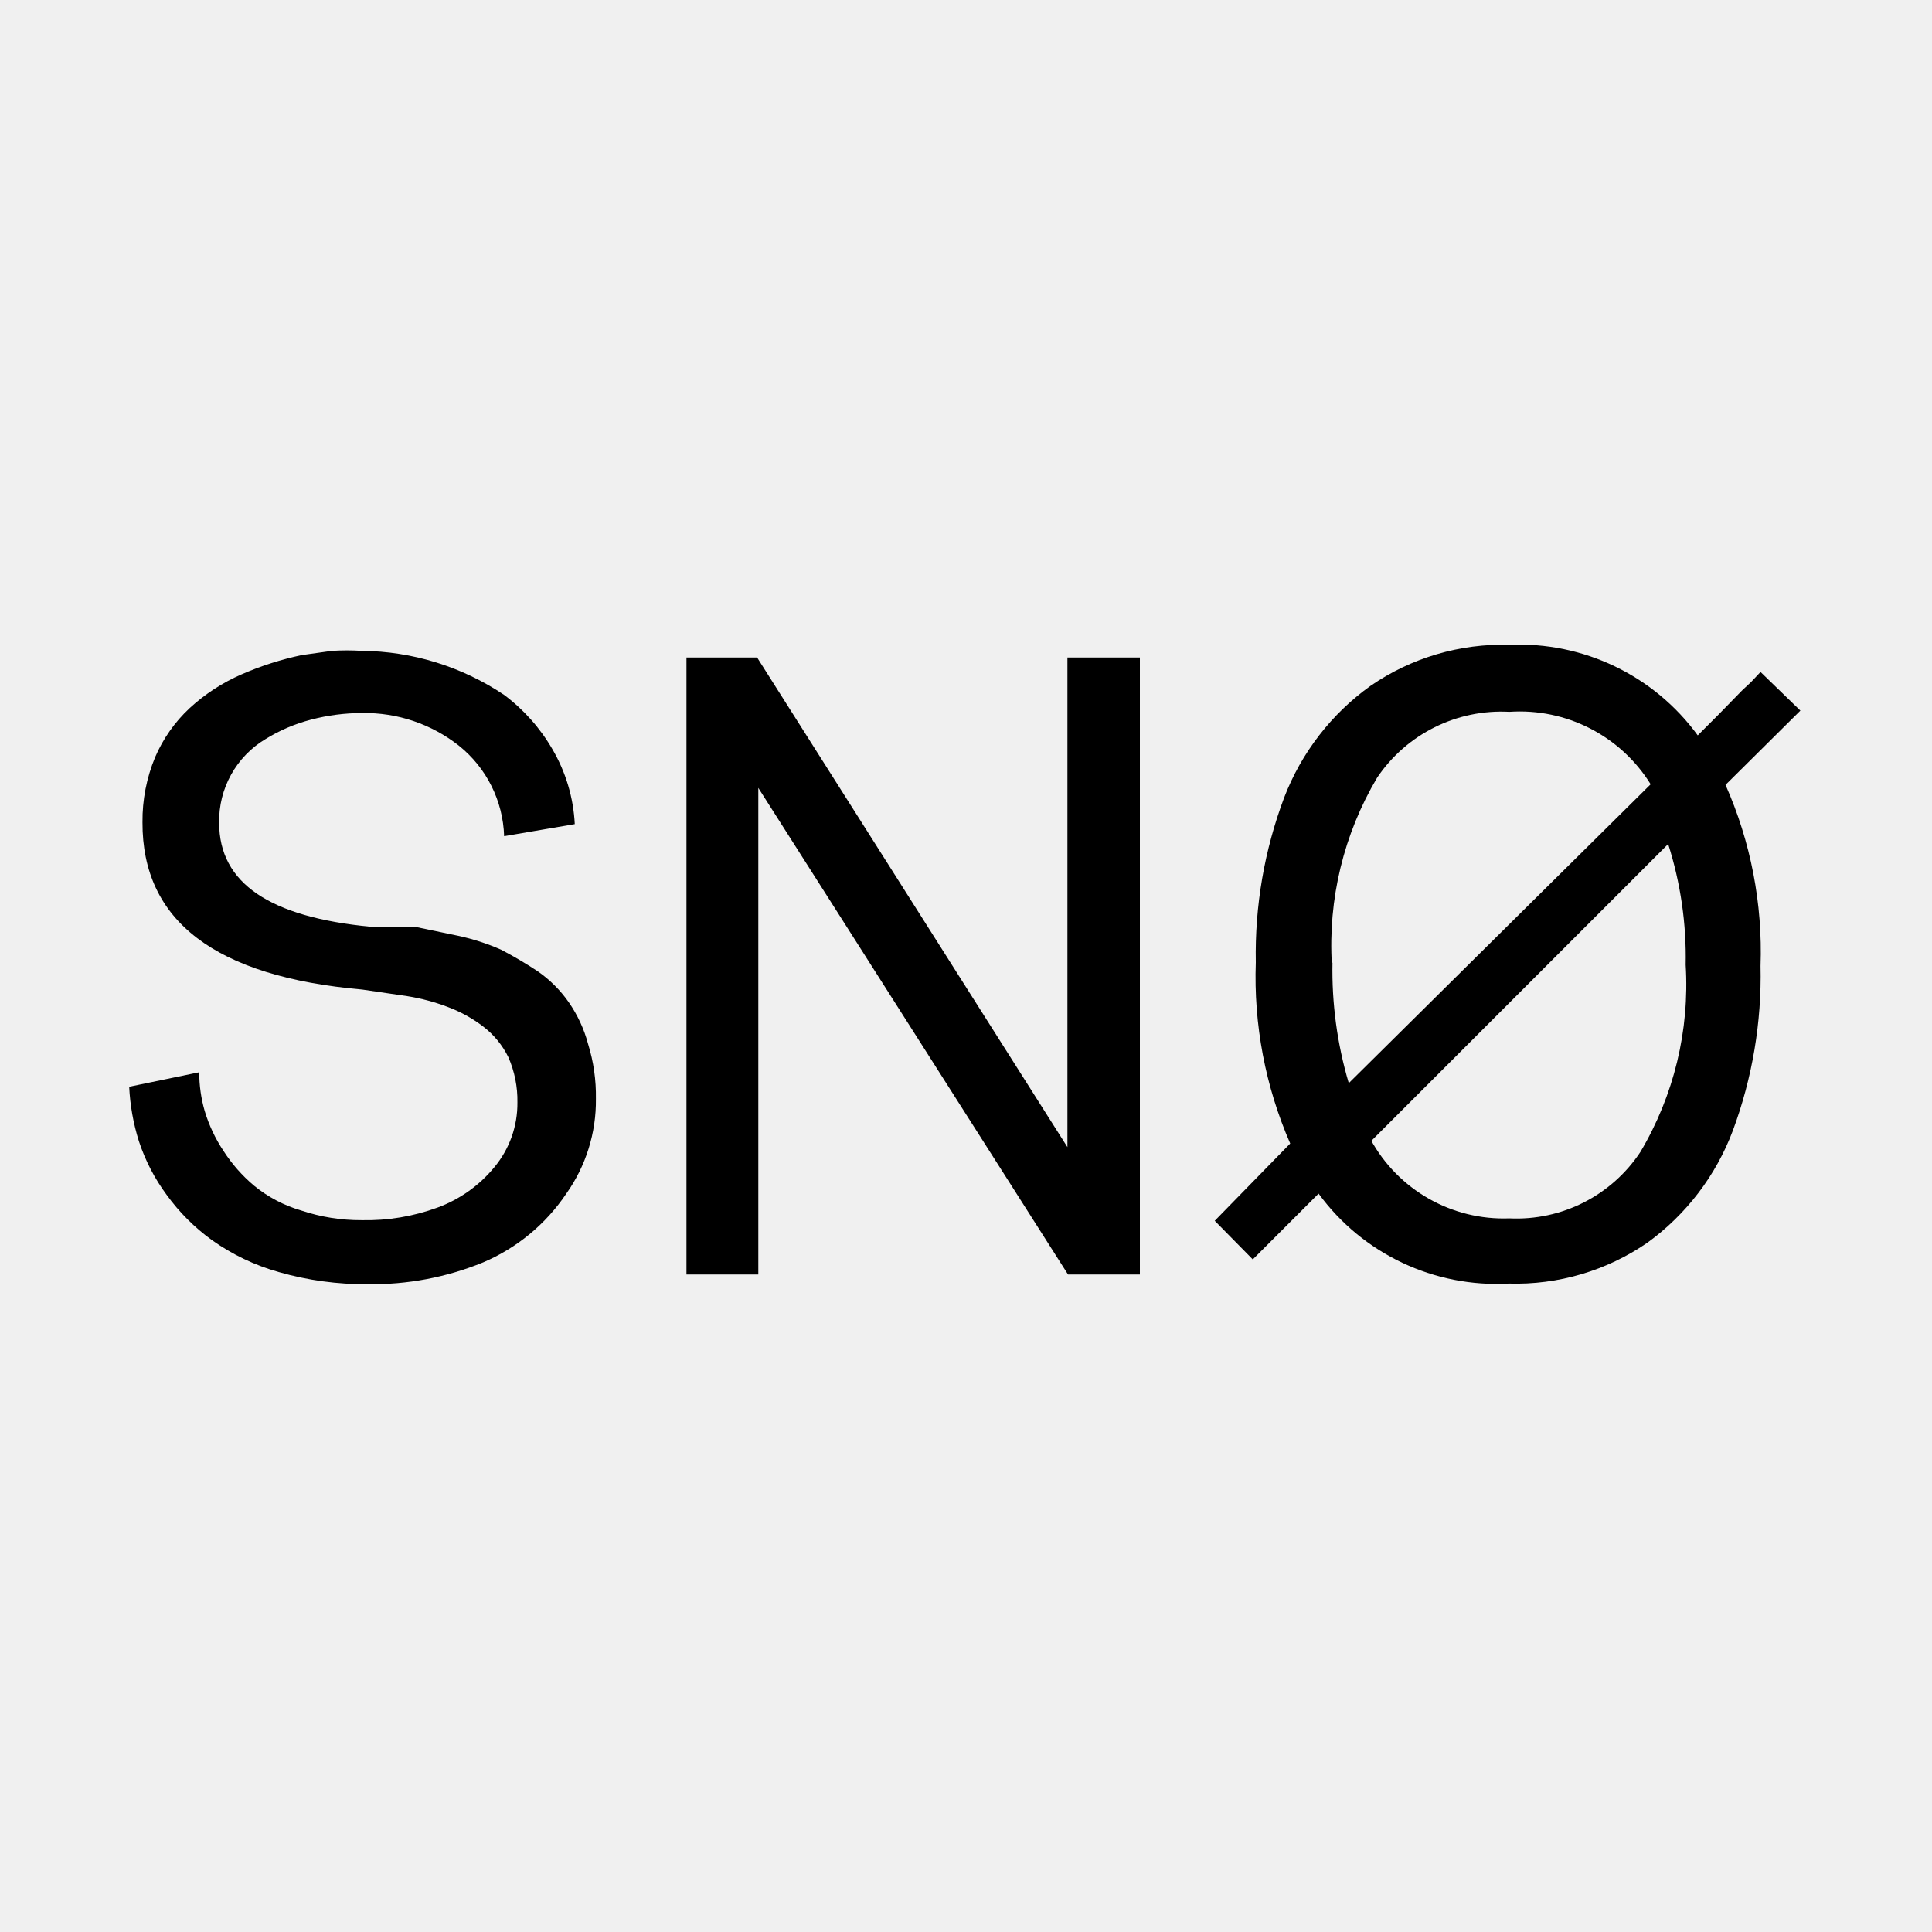
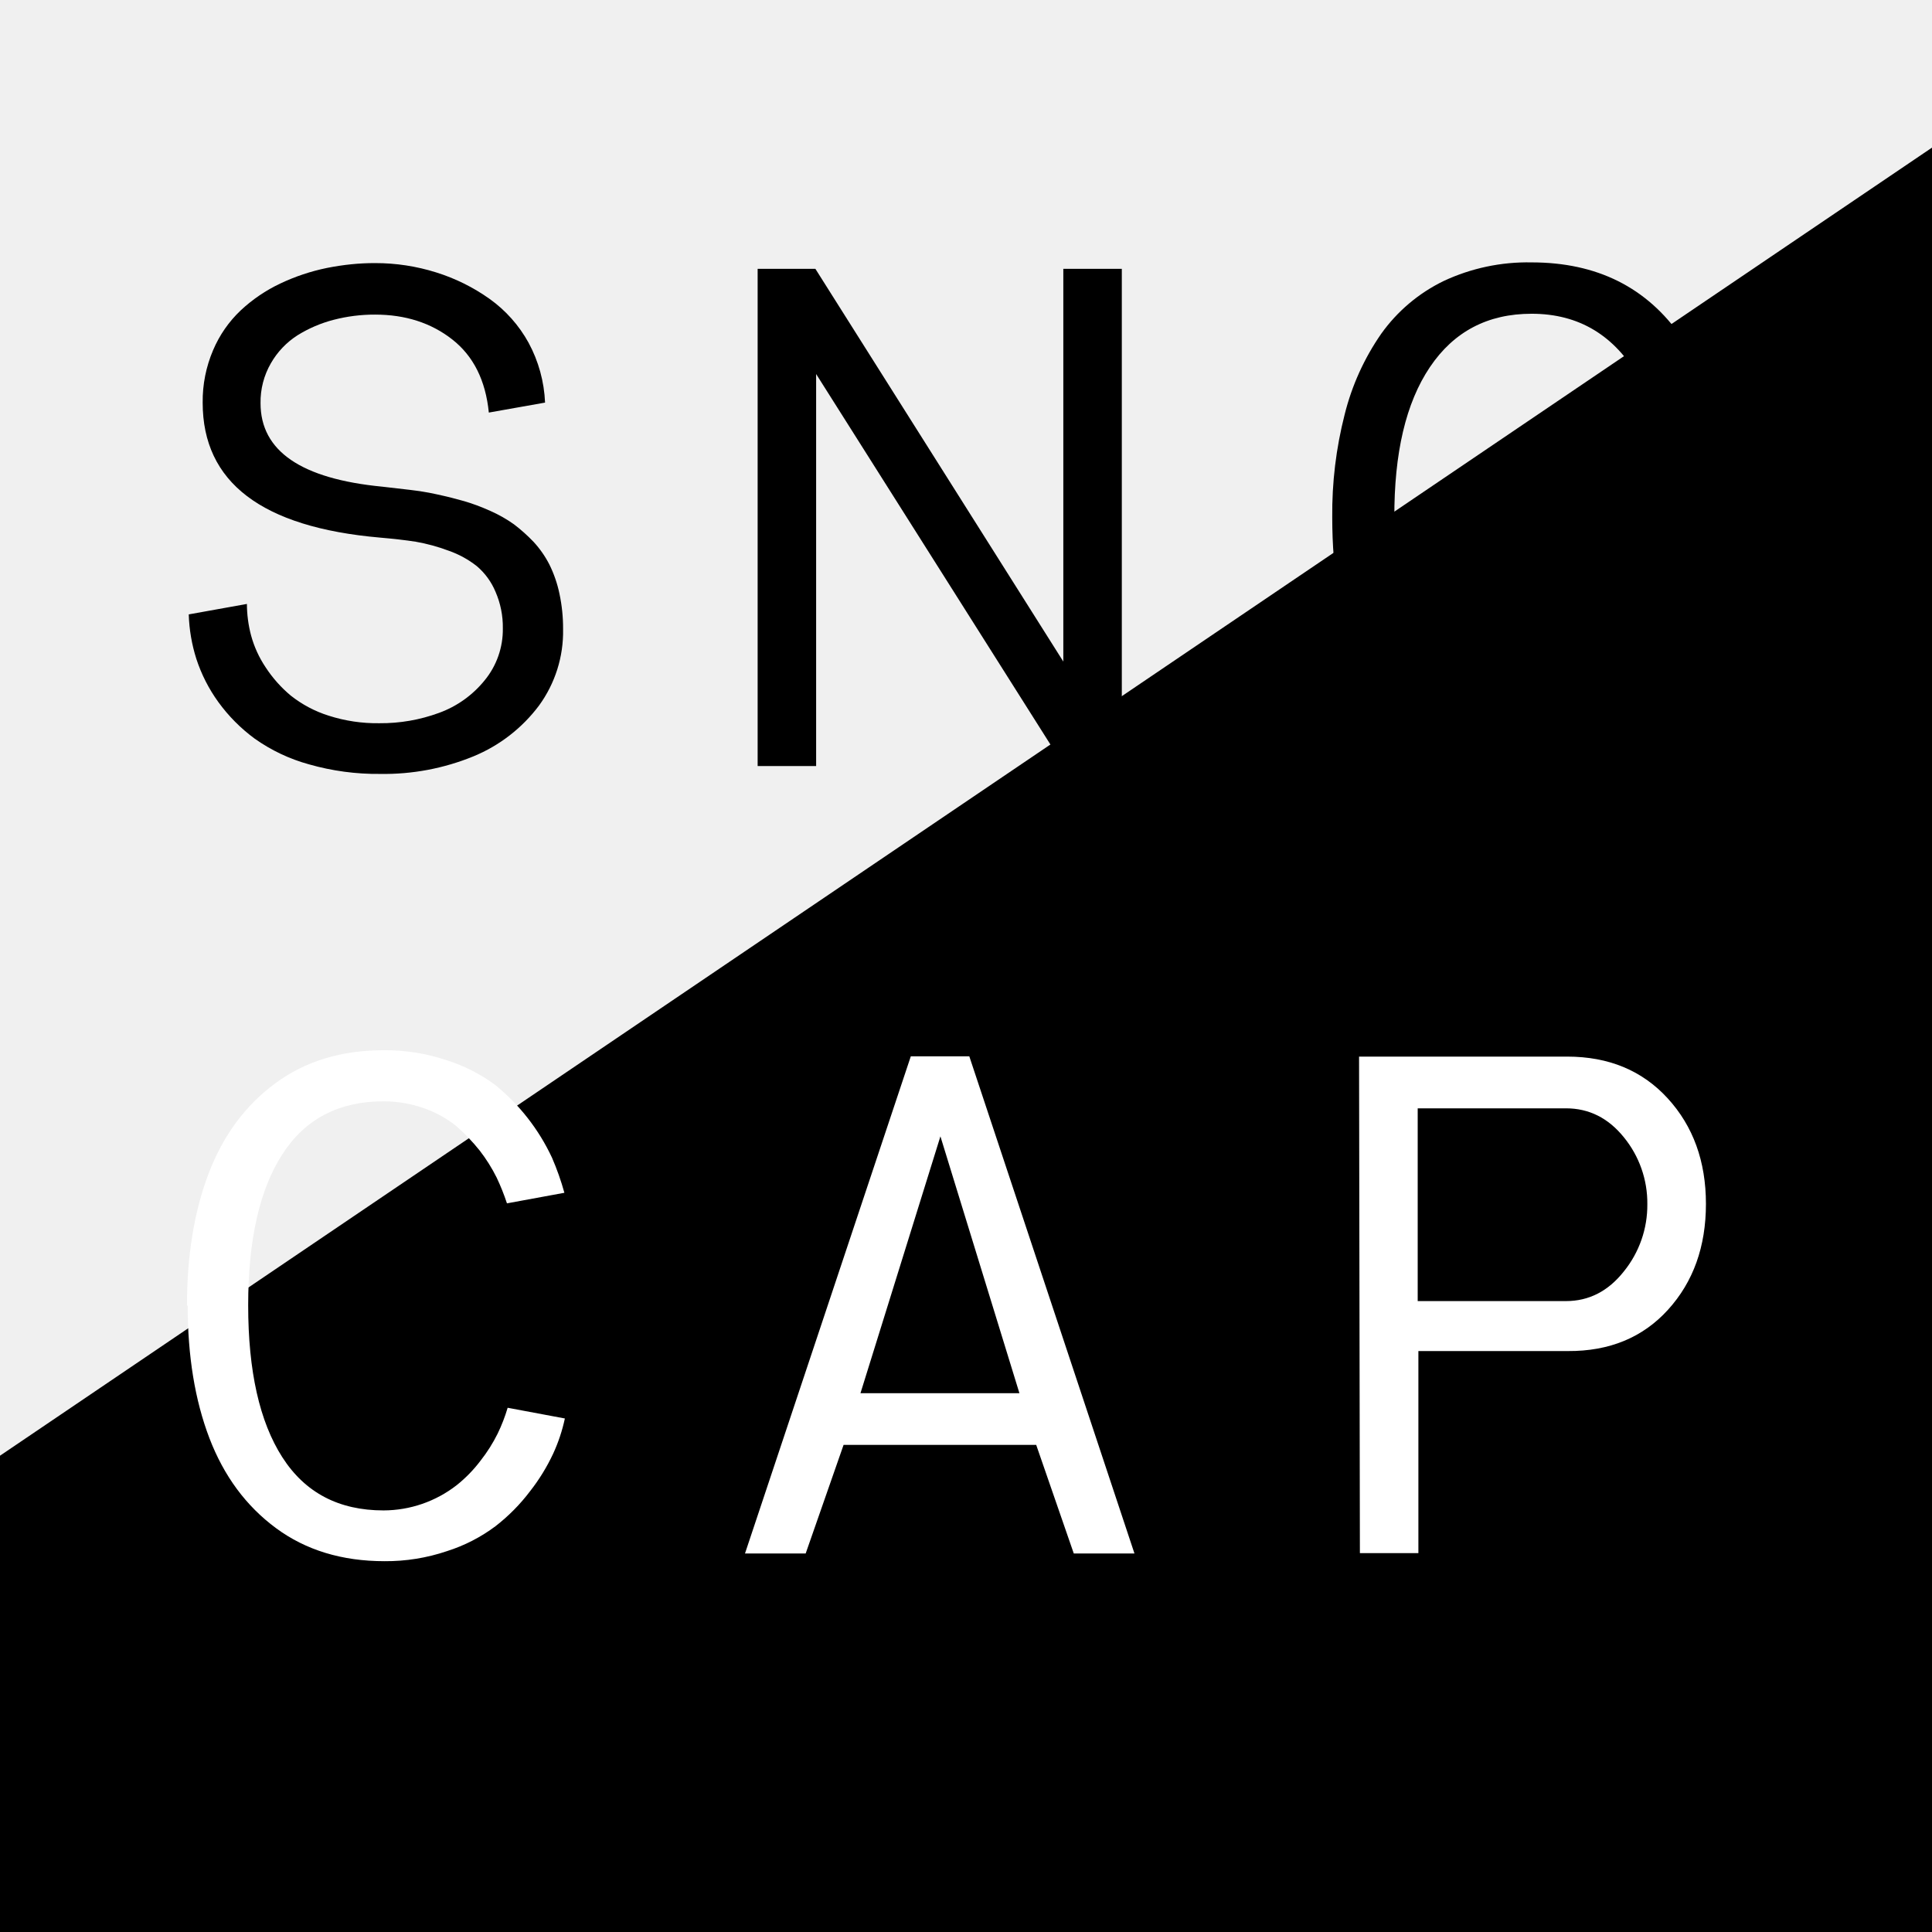
- <svg xmlns="http://www.w3.org/2000/svg" id="Layer_1" data-name="Layer 1" viewBox="0 0 32 32">
-   <path d="M3.3,17.76a2.3,2.3,0,0,0,.09.64,2.48,2.48,0,0,0,.31.66,2.56,2.56,0,0,0,.51.58,2.21,2.21,0,0,0,.78.41,3.11,3.11,0,0,0,1,.16A3.43,3.43,0,0,0,7.25,20a2.2,2.2,0,0,0,.94-.67,1.65,1.65,0,0,0,.38-1.07,1.79,1.79,0,0,0-.15-.75A1.44,1.44,0,0,0,8,17a2.26,2.26,0,0,0-.58-.32,3.37,3.37,0,0,0-.67-.18L6,16.39q-3.65-.32-3.64-2.77a2.74,2.74,0,0,1,.21-1.08,2.41,2.41,0,0,1,.57-.81A3.08,3.08,0,0,1,4,11.17a5.15,5.15,0,0,1,1-.32l.5-.07a4,4,0,0,1,.49,0,4.3,4.3,0,0,1,2.36.73,3,3,0,0,1,.8.9,2.72,2.72,0,0,1,.37,1.24l-1.17.2a2,2,0,0,0-.75-1.5A2.52,2.52,0,0,0,6,11.81a3.35,3.35,0,0,0-.85.11,2.74,2.74,0,0,0-.75.32,1.58,1.58,0,0,0-.77,1.39c0,1,.84,1.56,2.51,1.72l.39,0,.34,0,.72.15a3.7,3.7,0,0,1,.71.23,6.88,6.88,0,0,1,.61.36,2.06,2.06,0,0,1,.51.51,2.21,2.21,0,0,1,.32.69,2.9,2.9,0,0,1,.13.91,2.66,2.66,0,0,1-.49,1.57A3.14,3.14,0,0,1,8,20.91a4.85,4.85,0,0,1-1.91.36,5.17,5.17,0,0,1-1.47-.2,3.58,3.58,0,0,1-1.11-.53,3.34,3.34,0,0,1-.75-.75,3.14,3.14,0,0,1-.46-.89A3.55,3.55,0,0,1,2.14,18Z" />
-   <path d="M11.37,10.89h1.17L17.68,19V10.89h1.2V21.11H17.69l-5.13-8.06v8.06H11.37Z" />
-   <path d="M21.37,18.94a6.9,6.9,0,0,1-.57-3,7.36,7.36,0,0,1,.47-2.73,4.07,4.07,0,0,1,1.43-1.85,3.86,3.86,0,0,1,2.3-.68,3.66,3.66,0,0,1,3.12,1.5l.34-.34.4-.41L29,11.3l.16-.17.66.64L28.58,13a6.81,6.81,0,0,1,.58,3,7.37,7.37,0,0,1-.46,2.73,4.05,4.05,0,0,1-1.41,1.85,3.84,3.84,0,0,1-2.3.68,3.65,3.65,0,0,1-3.15-1.49l-1.09,1.09-.63-.64Zm.7-3a6.59,6.59,0,0,0,.27,2l5-4.95A2.55,2.55,0,0,0,25,11.79a2.48,2.48,0,0,0-2.19,1.09,5.44,5.44,0,0,0-.75,3.1Zm.63,2.93A2.51,2.51,0,0,0,25,20.18a2.46,2.46,0,0,0,2.17-1.1,5.42,5.42,0,0,0,.75-3.1,6.17,6.17,0,0,0-.29-2L22.7,18.91Z" />
+ <svg xmlns="http://www.w3.org/2000/svg" width="1024" height="1024" stroke="null" style="vector-effect: non-scaling-stroke;" data-name="Layer 1">
+   <g stroke="null">
+     <path stroke="null" transform="rotate(134.918 1004.69 1078.18)" id="svg_43" d="m162.76,1747.229l-158.5,-1695.594l2000.865,2053.097l-1842.366,-357.503z" />
+     <path stroke="null" style="vector-effect: non-scaling-stroke;" id="svg_1" d="m130.866,320.1a65.993,65.993 0 0 0 2.189,16.624a57.313,57.313 0 0 0 7.75,16.992a67.62,67.62 0 0 0 13.35,14.997a62.563,62.563 0 0 0 20.015,10.598a83.779,83.779 0 0 0 26.874,4.011a89.263,89.263 0 0 0 31.659,-5.483a55.433,55.433 0 0 0 24.122,-17.186a42.452,42.452 0 0 0 9.688,-27.61a46.772,46.772 0 0 0 -3.875,-19.375a36.019,36.019 0 0 0 -9.862,-13.563a51.616,51.616 0 0 0 -14.977,-8.215a97.284,97.284 0 0 0 -17.438,-4.766c-5.483,-0.852 -11.819,-1.569 -19.007,-2.189q-93.932,-8.215 -93.932,-71.514a68.841,68.841 0 0 1 5.541,-27.862a62.757,62.757 0 0 1 14.609,-21.042a81.9,81.9 0 0 1 21.022,-14.26a108.502,108.502 0 0 1 24.665,-8.235q6.394,-1.279 12.788,-1.937t12.807,-0.639a107.204,107.204 0 0 1 32.337,4.941a100.539,100.539 0 0 1 28.327,14.047a70.003,70.003 0 0 1 20.654,23.25a73.123,73.123 0 0 1 8.719,31.698l-29.799,5.29q-2.558,-25.575 -19.375,-38.751t-40.921,-13.175a86.104,86.104 0 0 0 -21.933,2.751a68.957,68.957 0 0 0 -19.182,8.215a42.82,42.82 0 0 0 -14.105,14.822a40.998,40.998 0 0 0 -5.483,21.196q0,38.014 64.695,44.234l14.241,1.647c2.073,0.252 4.301,0.542 6.685,0.91s4.96,0.852 7.75,1.473s5.406,1.201 7.847,1.821s4.689,1.221 6.762,1.821s4.263,1.337 6.588,2.189s4.689,1.841 7.13,2.926a71.321,71.321 0 0 1 12.594,7.13a87.345,87.345 0 0 1 10.424,9.319a53.728,53.728 0 0 1 8.409,12.071a64.791,64.791 0 0 1 5.289,15.345a87.461,87.461 0 0 1 1.938,18.814a66.535,66.535 0 0 1 -12.788,40.572a82.733,82.733 0 0 1 -34.72,26.874a124.972,124.972 0 0 1 -49.349,9.319a132.315,132.315 0 0 1 -37.821,-5.076a91.646,91.646 0 0 1 -28.695,-13.562a88.468,88.468 0 0 1 -19.376,-19.492a82.753,82.753 0 0 1 -11.625,-22.844a86.453,86.453 0 0 1 -4.03,-23.58l30.826,-5.541z" />
+     <path stroke="null" style="vector-effect: non-scaling-stroke;" id="svg_2" d="m401.566,142.498l30.613,0l131.404,208.149l0,-208.149l31.001,0l0,263.504l-30.632,0l-131.385,-207.761l0,207.781l-31.001,0l0,-263.524z" />
+     <path stroke="null" style="vector-effect: non-scaling-stroke;" id="svg_3" d="m719.273,349.411q-13.137,-30.884 -13.156,-75.118a211.386,211.386 0 0 1 6.588,-54.638a130.009,130.009 0 0 1 19.375,-42.761a87.635,87.635 0 0 1 33.093,-27.959a105.073,105.073 0 0 1 46.598,-9.862q51.907,0 79.439,39.642l17.903,-17.535l16.45,16.45l-21.933,22.107q13.001,30.69 12.981,74.556q0,40.572 -11.16,70.177a102.38,102.38 0 0 1 -35.089,47.509q-23.928,17.554 -58.649,17.554q-52.643,0 -80.602,-39.293l-15.713,15.713l-16.45,-16.45l20.325,-20.092zm19.743,-75.021q0,29.431 6.026,49.891l123.906,-123.518q-19.55,-34.488 -57.177,-34.469q-34.876,0 -53.922,28.327t-18.814,79.865l-0.019,-0.097zm14.977,74.014q18.29,34.74 57.758,34.72q34.721,0 53.728,-28.501t18.814,-80.233a177.498,177.498 0 0 0 -6.394,-49.697l-123.906,123.537l0,0.175z" />
+     <path stroke="null" style="vector-effect: non-scaling-stroke;" fill="#ffffff" id="svg_4" d="m99.106,692.048q0,-40.029 11.509,-70.177t35.283,-47.683q23.735,-17.554 57.564,-17.554a101.954,101.954 0 0 1 33.248,5.309a86.763,86.763 0 0 1 25.692,13.059a108.968,108.968 0 0 1 30.148,38.557a142.778,142.778 0 0 1 6.588,18.639l-30.439,5.6a118.035,118.035 0 0 0 -5.483,-13.698a85.581,85.581 0 0 0 -8.952,-14.26a100.442,100.442 0 0 0 -12.614,-13.156a58.01,58.01 0 0 0 -16.992,-9.319a64.54,64.54 0 0 0 -21.313,-3.643q-35.632,0 -53.728,28.114t-18.077,79.981q0,52.313 18.077,80.524t53.651,28.21a63.338,63.338 0 0 0 38.751,-13.35a72.445,72.445 0 0 0 12.788,-13.156a82.268,82.268 0 0 0 8.951,-14.183a89.398,89.398 0 0 0 5.309,-13.718l30.323,5.677a88.836,88.836 0 0 1 -6.2,18.639a102.961,102.961 0 0 1 -12.245,19.918a99.086,99.086 0 0 1 -18.271,18.503a86.376,86.376 0 0 1 -25.769,13.253a100.985,100.985 0 0 1 -33.074,5.328q-33.83,0 -57.564,-17.534t-35.283,-47.702q-11.509,-30.128 -11.509,-70.352l-0.368,0.174z" />
+     <path stroke="null" style="vector-effect: non-scaling-stroke;" fill="#ffffff" id="svg_5" d="m482.749,559.872l31.001,0l87.538,263.504l-32.163,0l-19.918,-57.564l-102.089,0l-20.092,57.564l-32.164,0l87.887,-263.504zm57.564,178.544l-41.871,-136.131l-42.374,136.131l84.244,0z" />
+     <path stroke="null" style="vector-effect: non-scaling-stroke;" fill="#ffffff" id="svg_6" d="m720.329,560.021l110.285,0q33.054,0 53.302,22.127t20.267,55.917q0,33.965 -20.073,56.092t-53.128,21.933l-79.207,0l0,107.087l-31.001,0l-0.445,-263.156zm109.665,129.582q18.252,0 30.691,-15.733a55.84,55.84 0 0 0 12.439,-35.631a55.201,55.201 0 0 0 -12.439,-35.457q-12.4,-15.345 -30.691,-15.345l-78.586,0l0,102.166l78.586,0z" />
+     <path stroke="null" id="svg_40" d="m986.953,128.497l-218.357,-83.169" opacity="NaN" />
+     <path stroke="null" id="svg_41" d="m-0.397,489.145" opacity="NaN" />
+   </g>
</svg>
